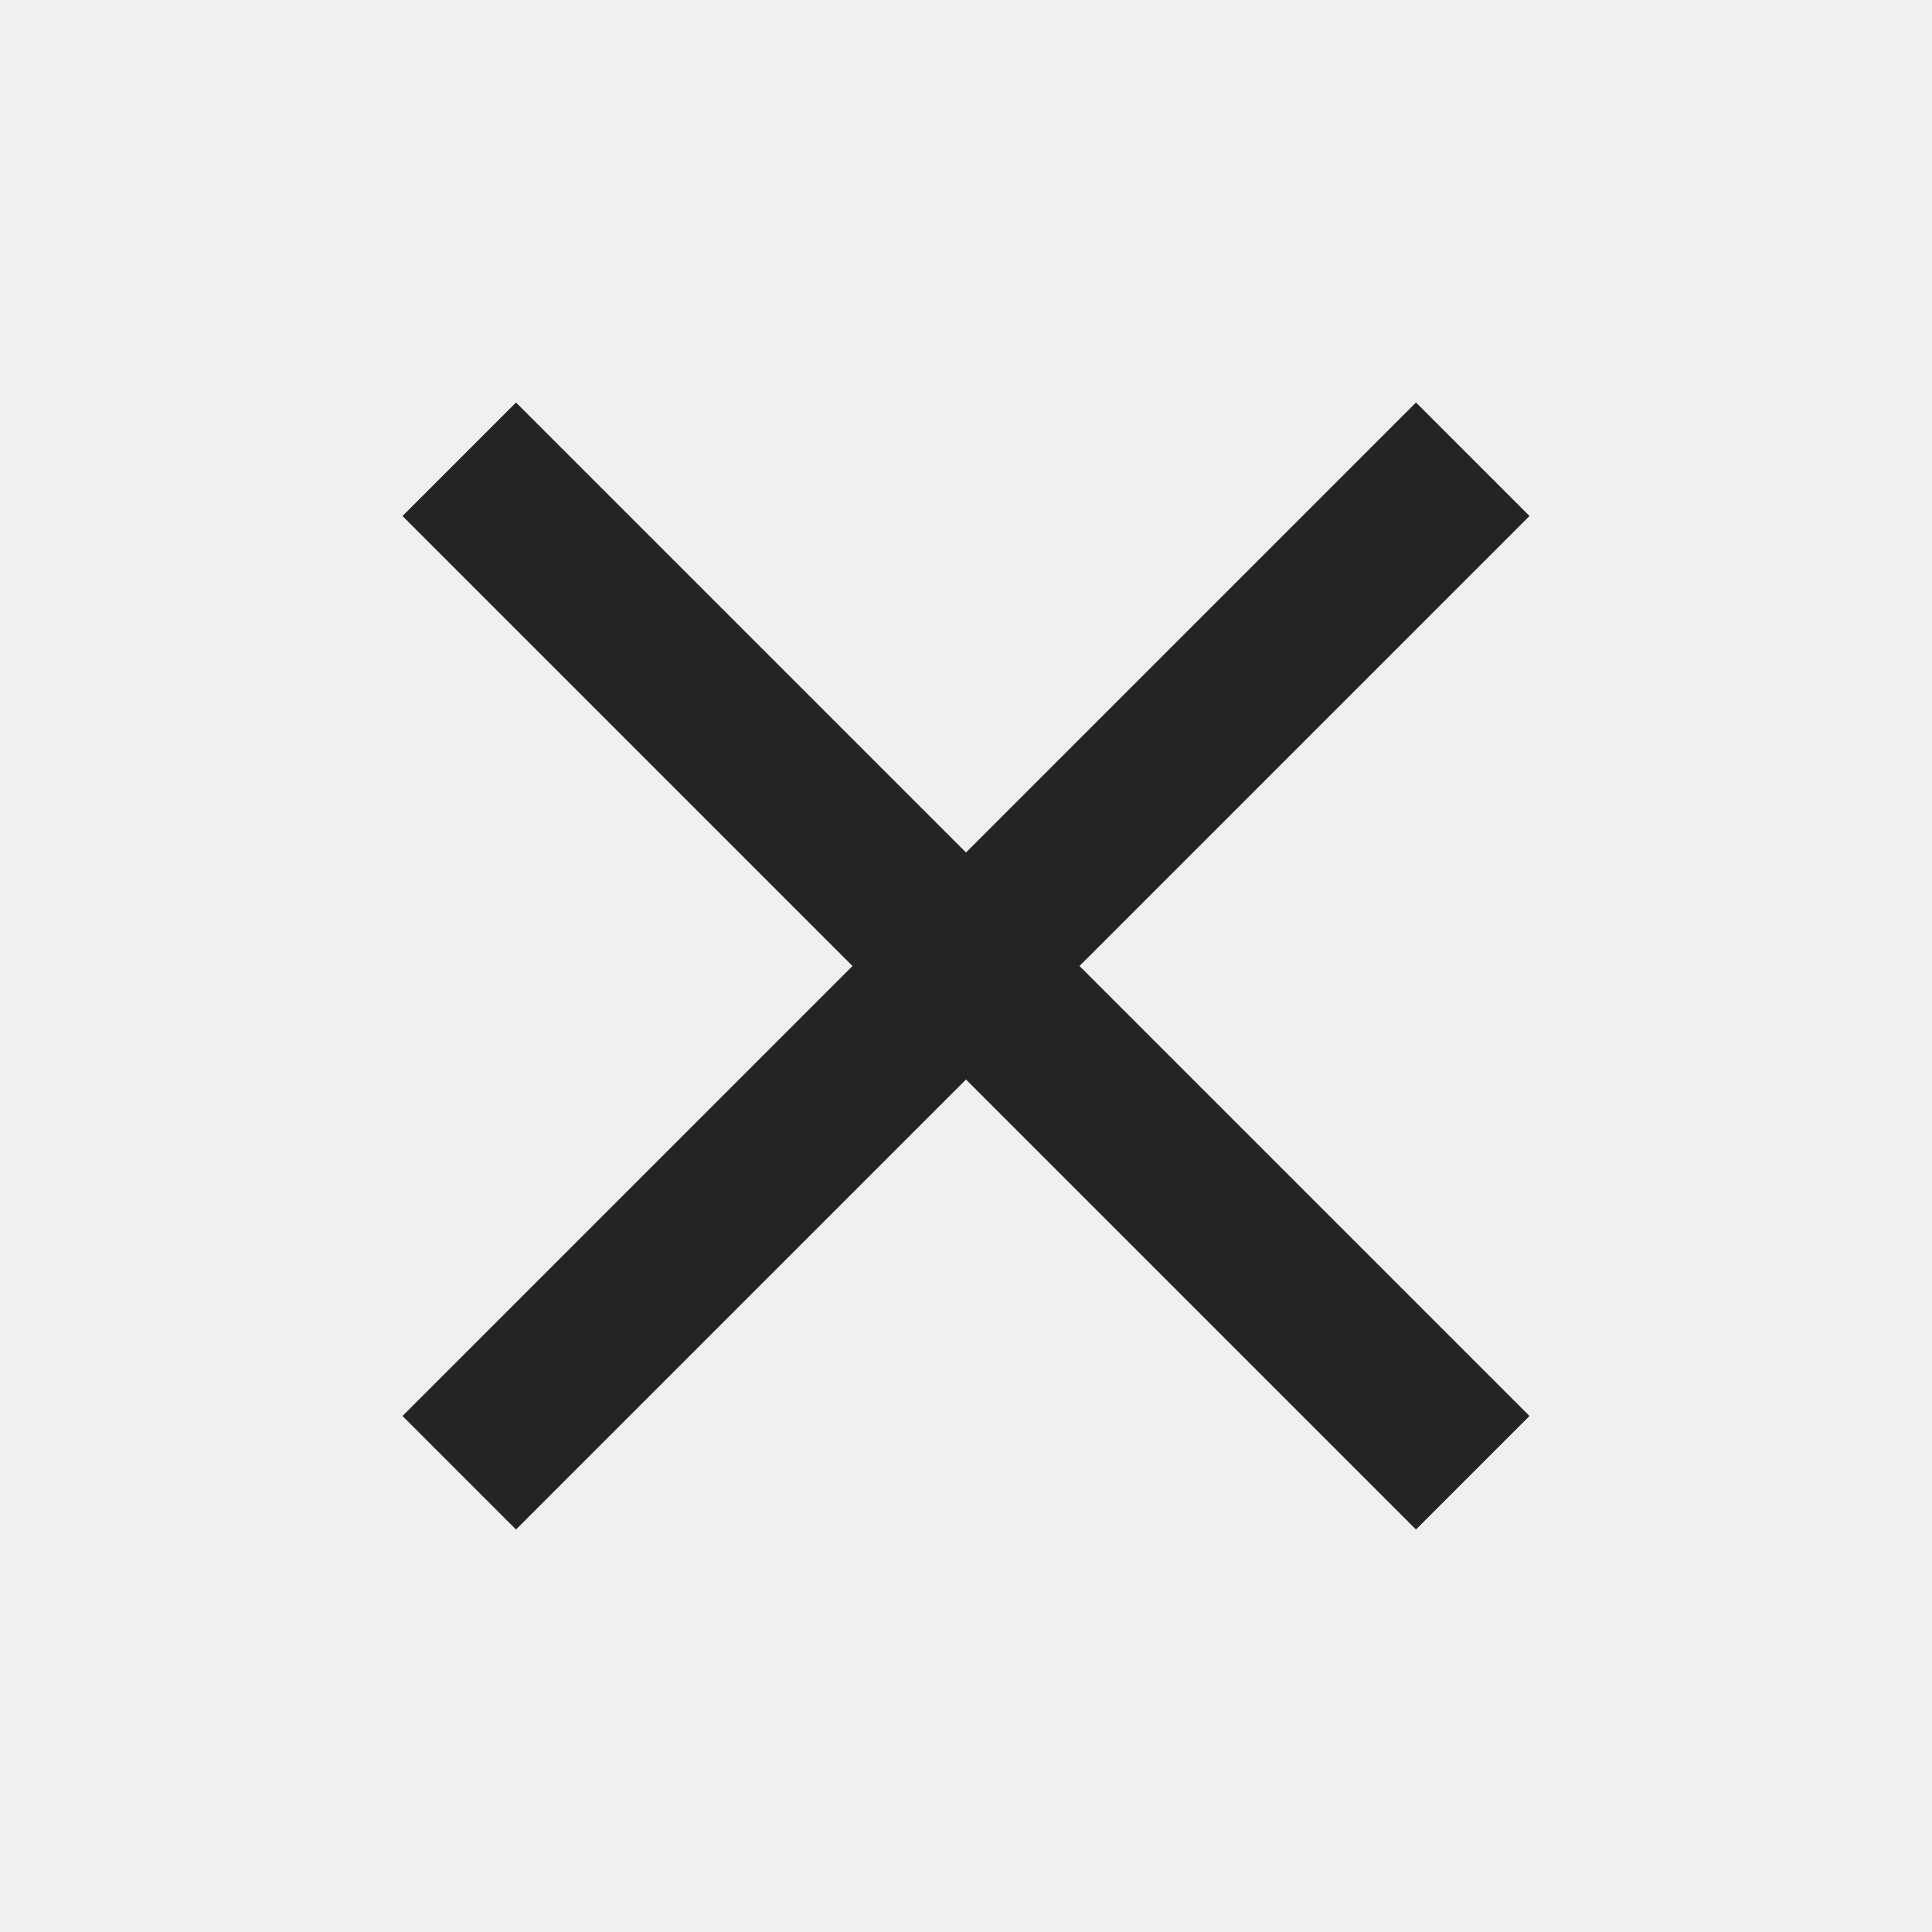
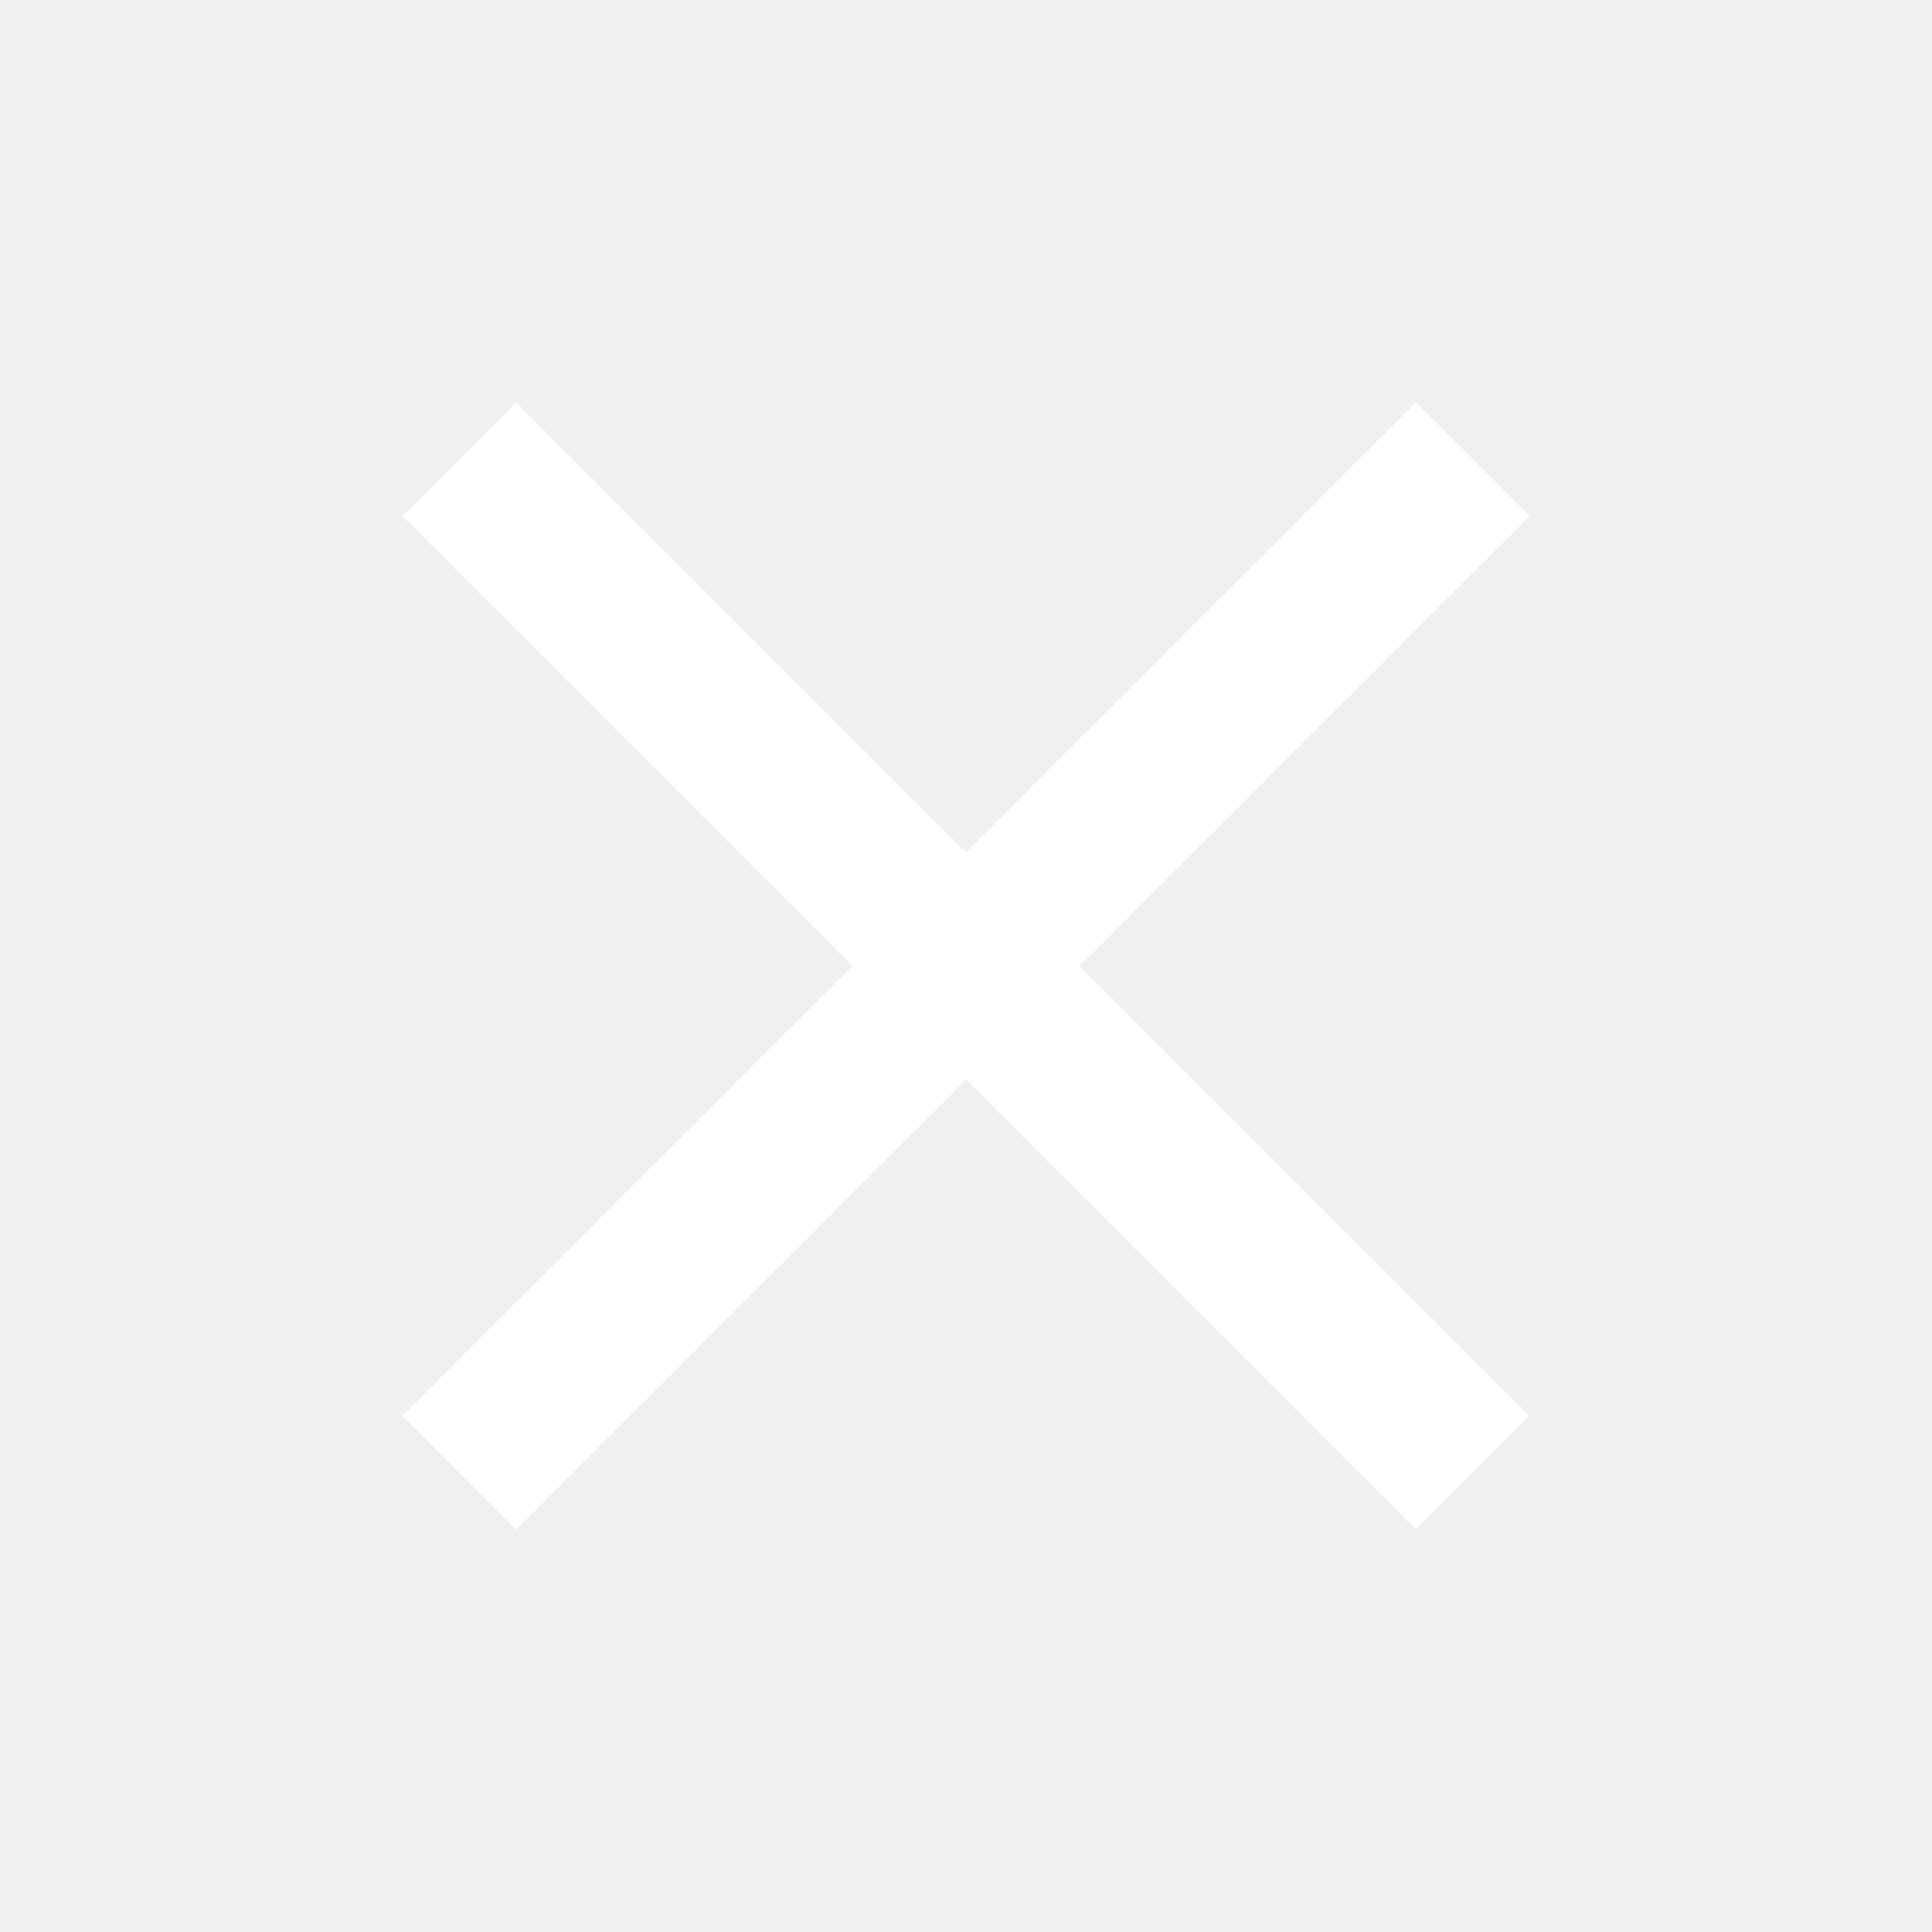
<svg xmlns="http://www.w3.org/2000/svg" width="24" height="24" viewBox="0 0 24 24">
-   <path d="M19 6.41L17.59 5 12 10.59 6.41 5 5 6.41 10.59 12 5 17.59 6.41 19 12 13.41 17.59 19 19 17.59 13.41 12z" opacity="0.85" />
+   <path d="M19 6.41L17.59 5 12 10.59 6.41 5 5 6.41 10.59 12 5 17.59 6.41 19 12 13.41 17.59 19 19 17.59 13.41 12z" fill="white" />
  <path d="M0 0h24v24H0z" fill="none" />
</svg>
